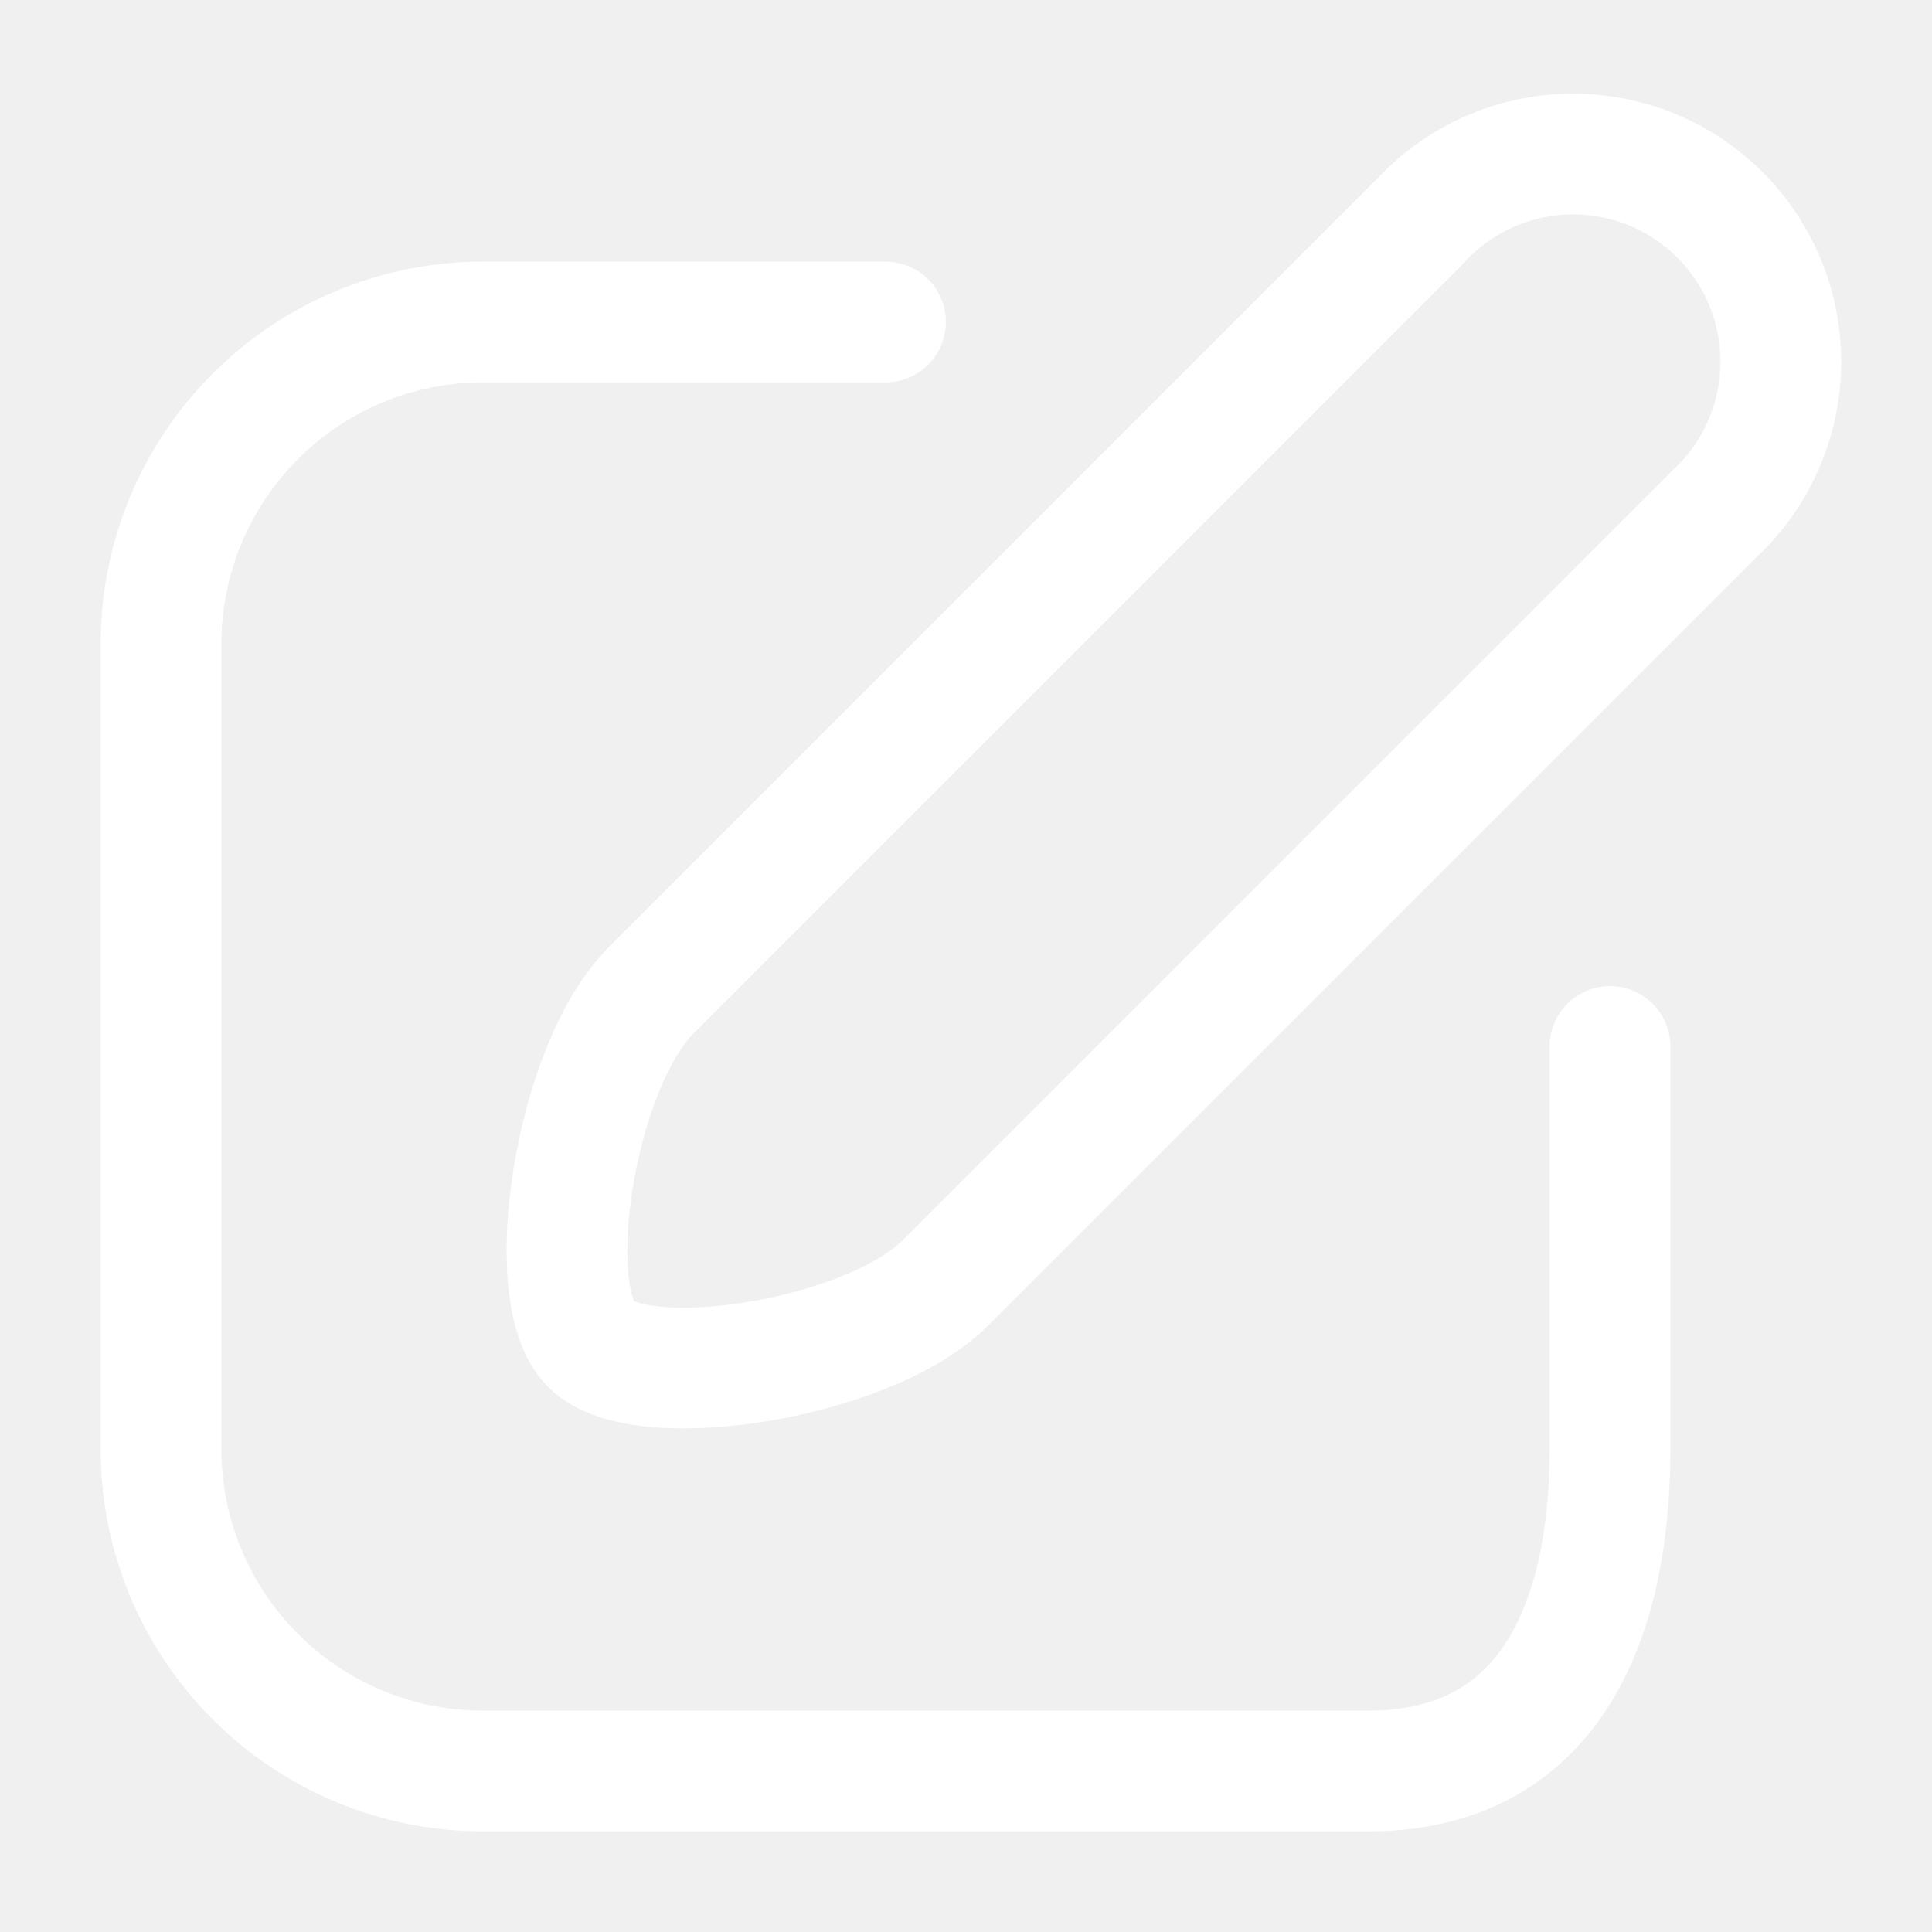
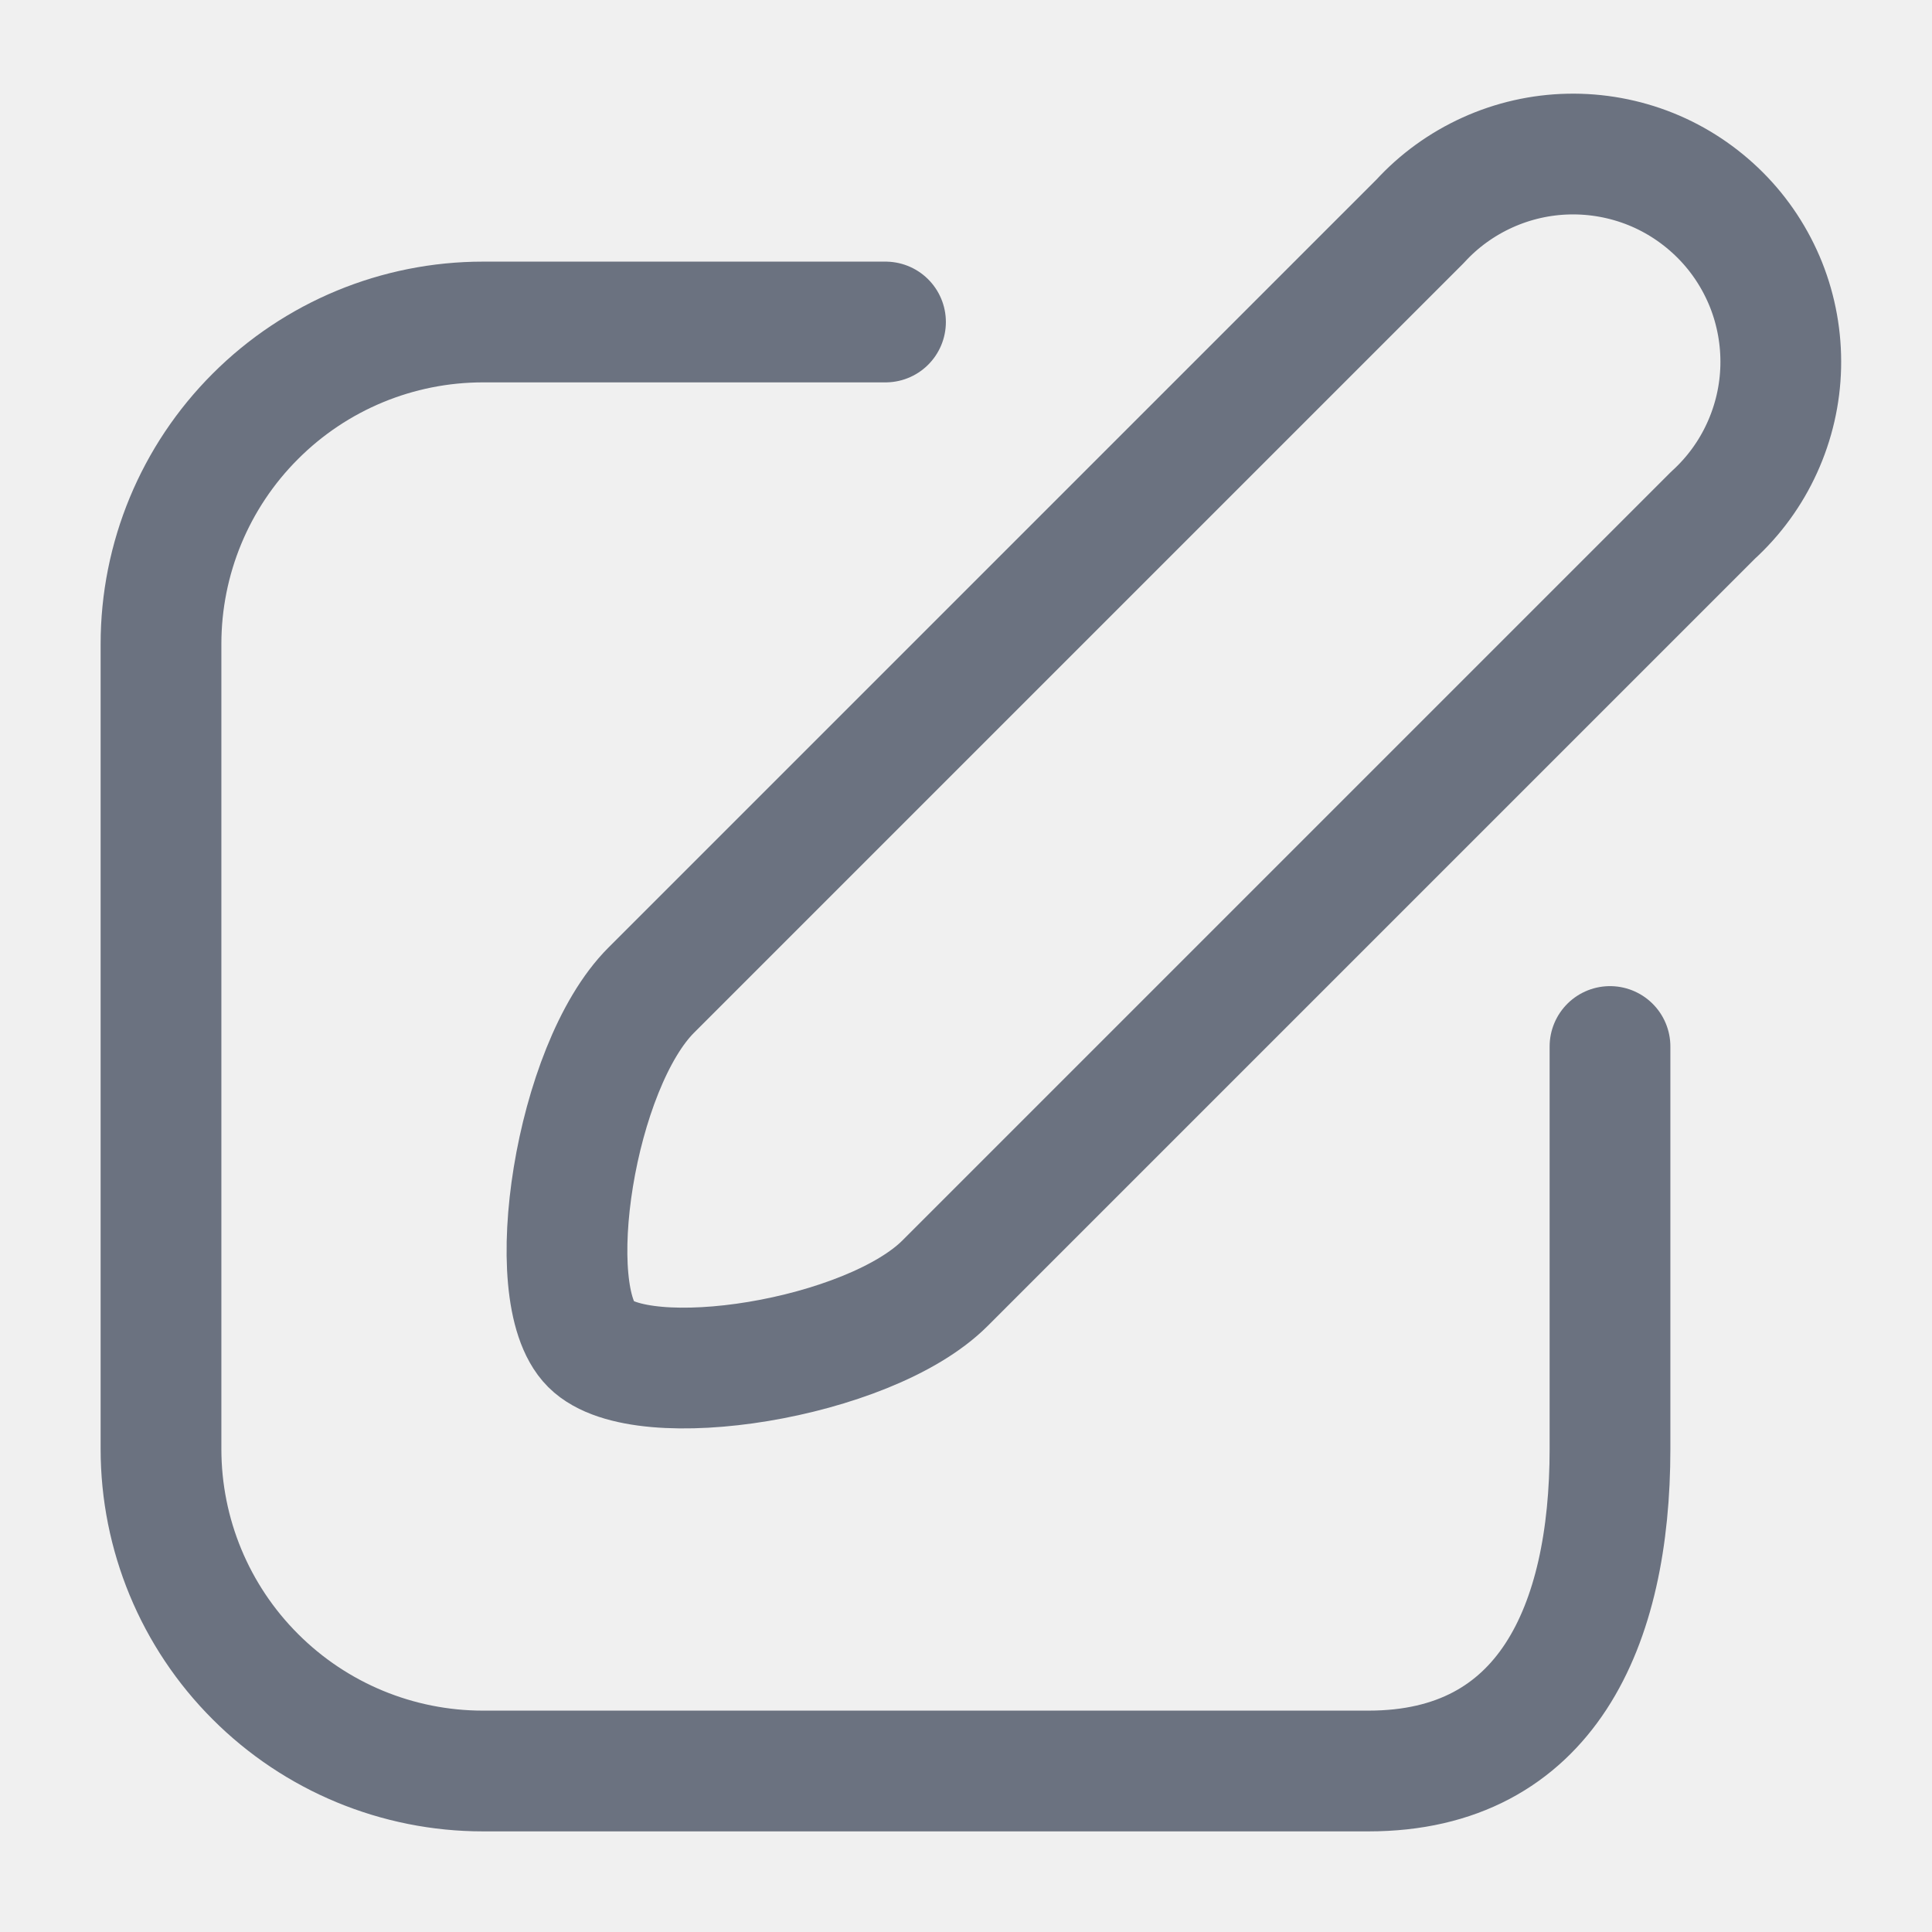
- <svg xmlns="http://www.w3.org/2000/svg" width="800px" height="800px" viewBox="0 0 24 24" fill="none" stroke="#ffffff">
+ <svg xmlns="http://www.w3.org/2000/svg" width="800px" height="800px" viewBox="0 0 24 24" fill="none" stroke="#6B7280">
  <g id="SVGRepo_bgCarrier" stroke-width="0" />
  <g id="SVGRepo_tracerCarrier" stroke-linecap="round" stroke-linejoin="round" />
  <g id="SVGRepo_iconCarrier">
-     <path d="M21.28 6.4L11.74 15.94C10.79 16.89 7.97 17.33 7.34 16.7C6.71 16.07 7.14 13.25 8.09 12.3L17.64 2.75C17.875 2.493 18.16 2.287 18.478 2.143C18.796 1.999 19.139 1.921 19.488 1.914C19.836 1.907 20.182 1.97 20.506 2.1C20.829 2.23 21.122 2.425 21.369 2.672C21.615 2.918 21.808 3.212 21.938 3.536C22.067 3.86 22.129 4.206 22.121 4.555C22.113 4.903 22.034 5.246 21.889 5.564C21.745 5.881 21.538 6.165 21.28 6.4V6.4Z" stroke="#ffffff" stroke-width="1.5" stroke-linecap="round" stroke-linejoin="round" />
-     <path d="M11 4H6C4.939 4 3.922 4.421 3.172 5.172C2.421 5.922 2 6.939 2 8V18C2 19.061 2.421 20.078 3.172 20.828C3.922 21.579 4.939 22 6 22H17C19.21 22 20 20.2 20 18V13" stroke="#ffffff" stroke-width="1.5" stroke-linecap="round" stroke-linejoin="round" />
+     <path d="M21.28 6.4L11.74 15.94C10.79 16.89 7.97 17.33 7.34 16.7C6.71 16.07 7.14 13.25 8.09 12.3L17.64 2.75C17.875 2.493 18.16 2.287 18.478 2.143C18.796 1.999 19.139 1.921 19.488 1.914C19.836 1.907 20.182 1.97 20.506 2.1C20.829 2.23 21.122 2.425 21.369 2.672C21.615 2.918 21.808 3.212 21.938 3.536C22.067 3.86 22.129 4.206 22.121 4.555C22.113 4.903 22.034 5.246 21.889 5.564C21.745 5.881 21.538 6.165 21.28 6.4V6.4Z" stroke="#6B7280" stroke-width="1.5" stroke-linecap="round" stroke-linejoin="round" />
+     <path d="M11 4H6C4.939 4 3.922 4.421 3.172 5.172C2.421 5.922 2 6.939 2 8V18C2 19.061 2.421 20.078 3.172 20.828C3.922 21.579 4.939 22 6 22H17C19.21 22 20 20.2 20 18V13" stroke="#6B7280" stroke-width="1.5" stroke-linecap="round" stroke-linejoin="round" />
  </g>
</svg>
